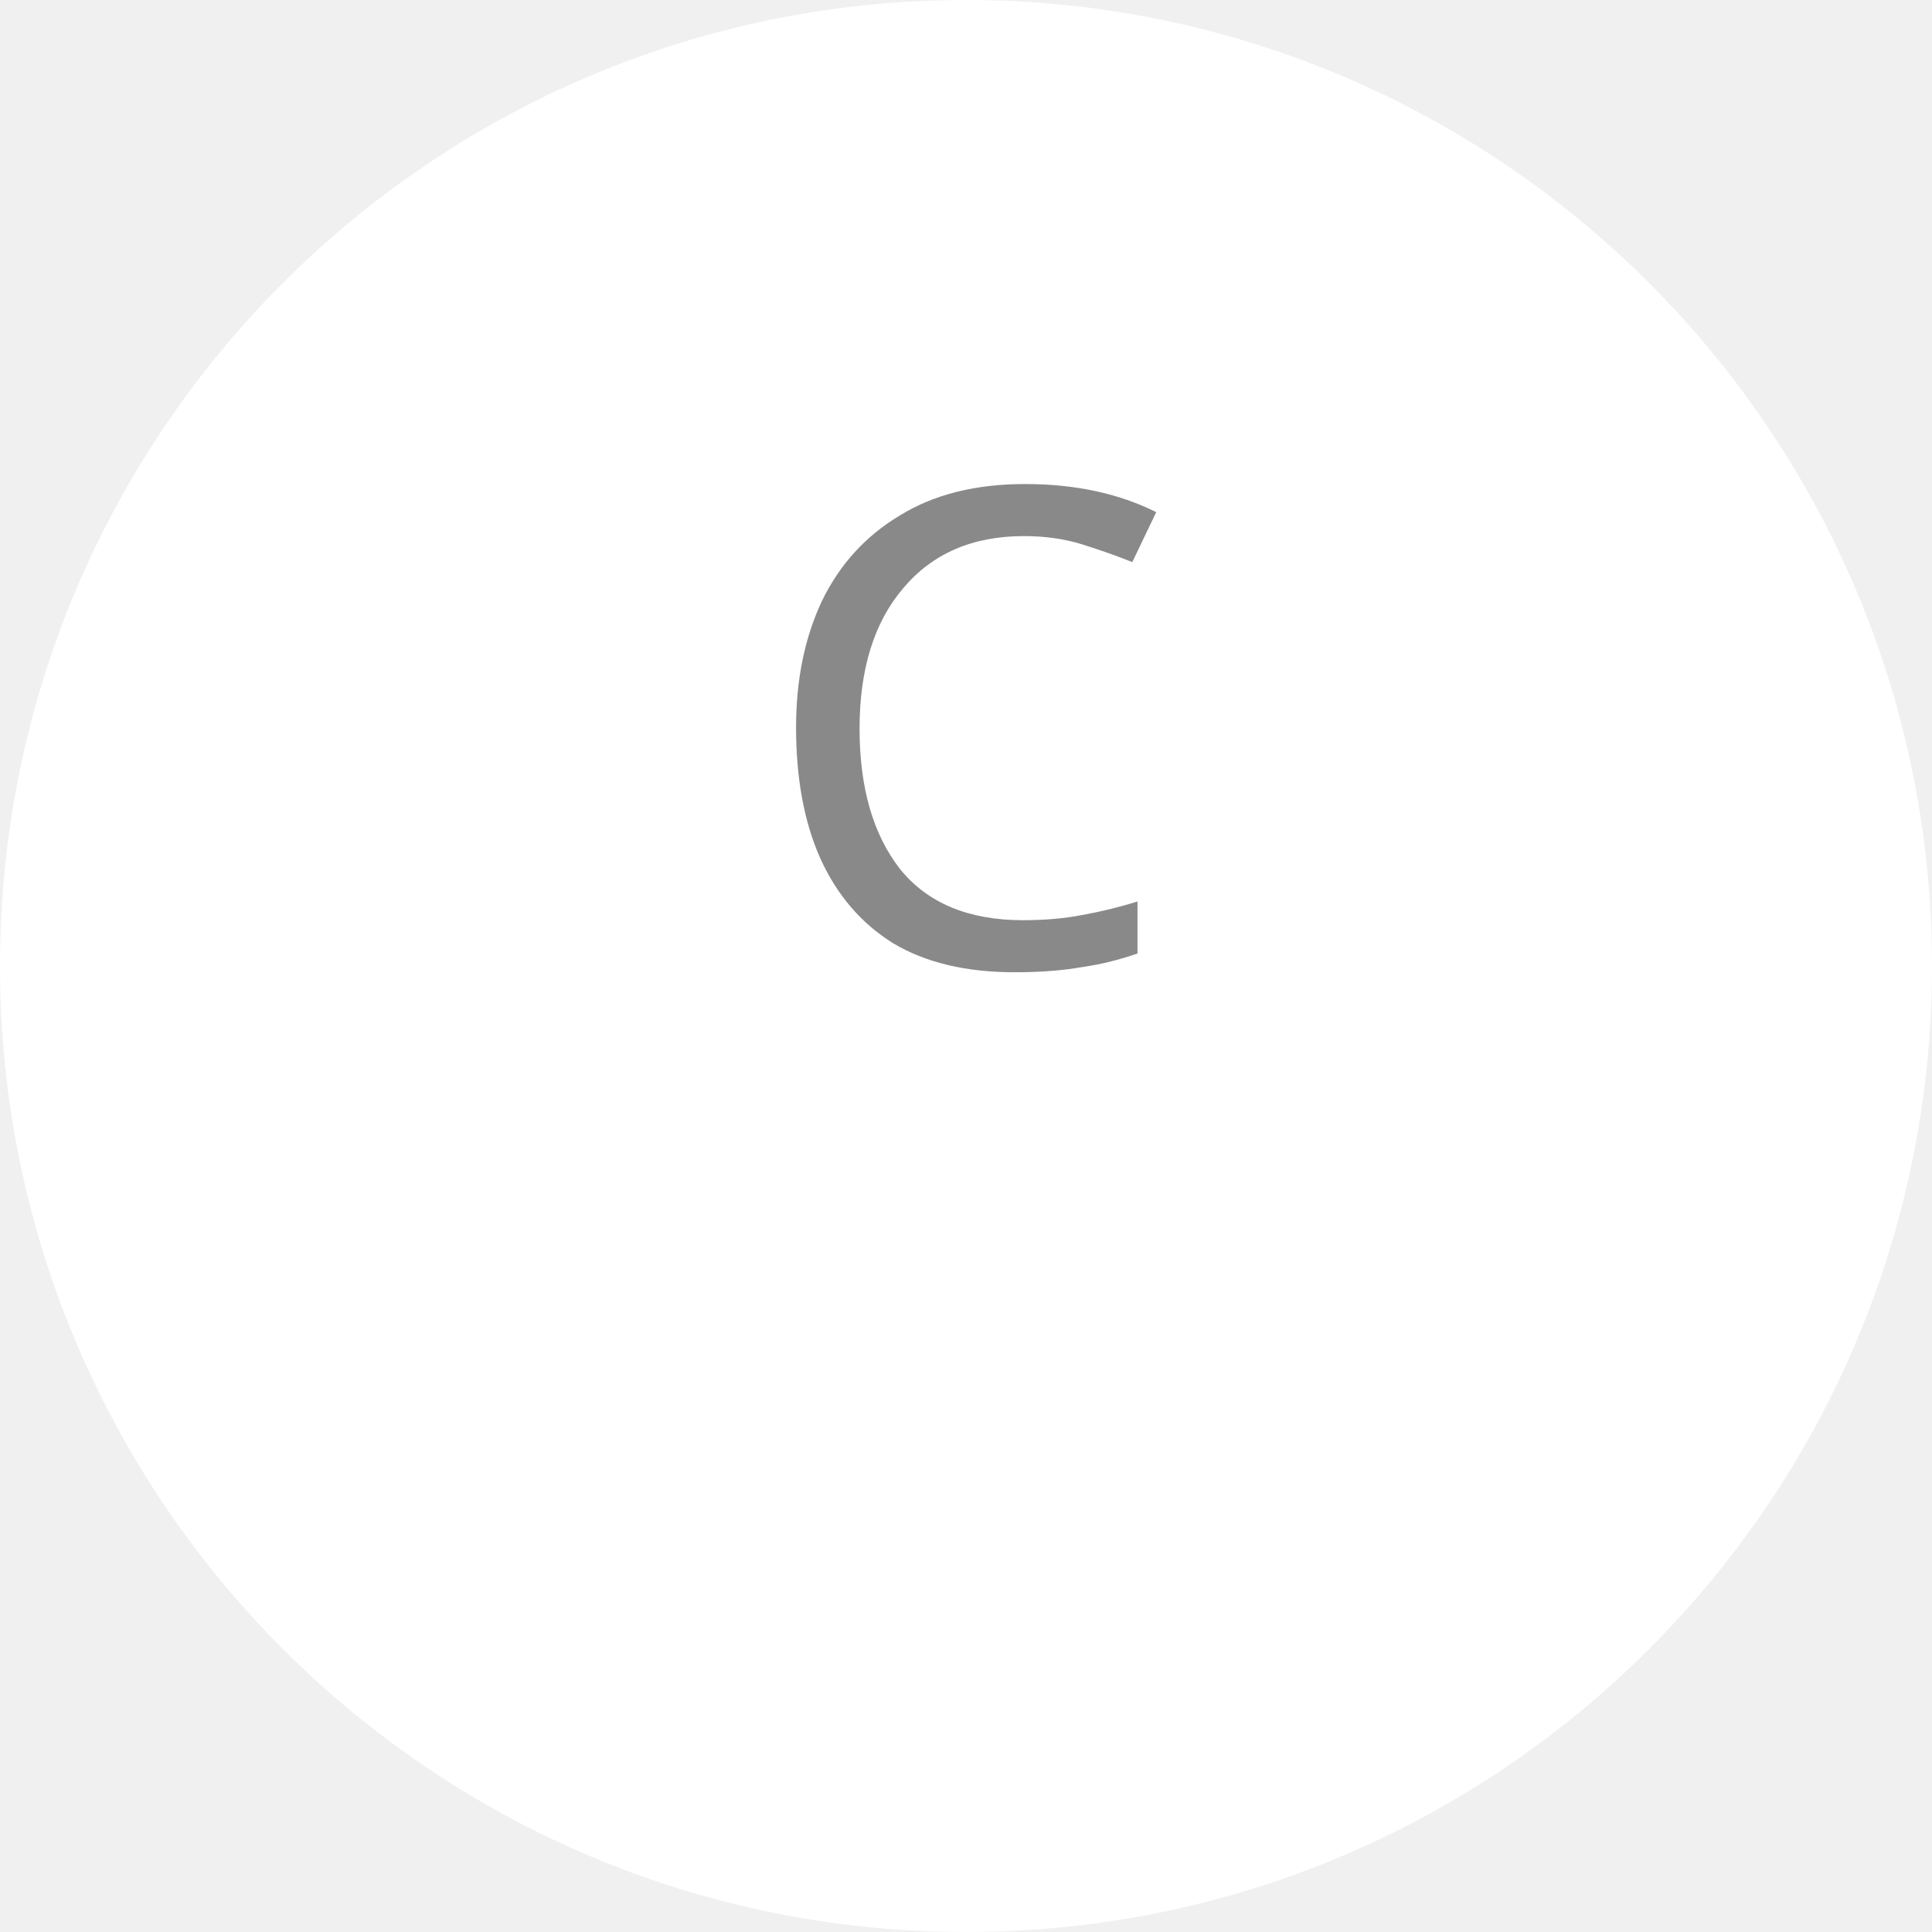
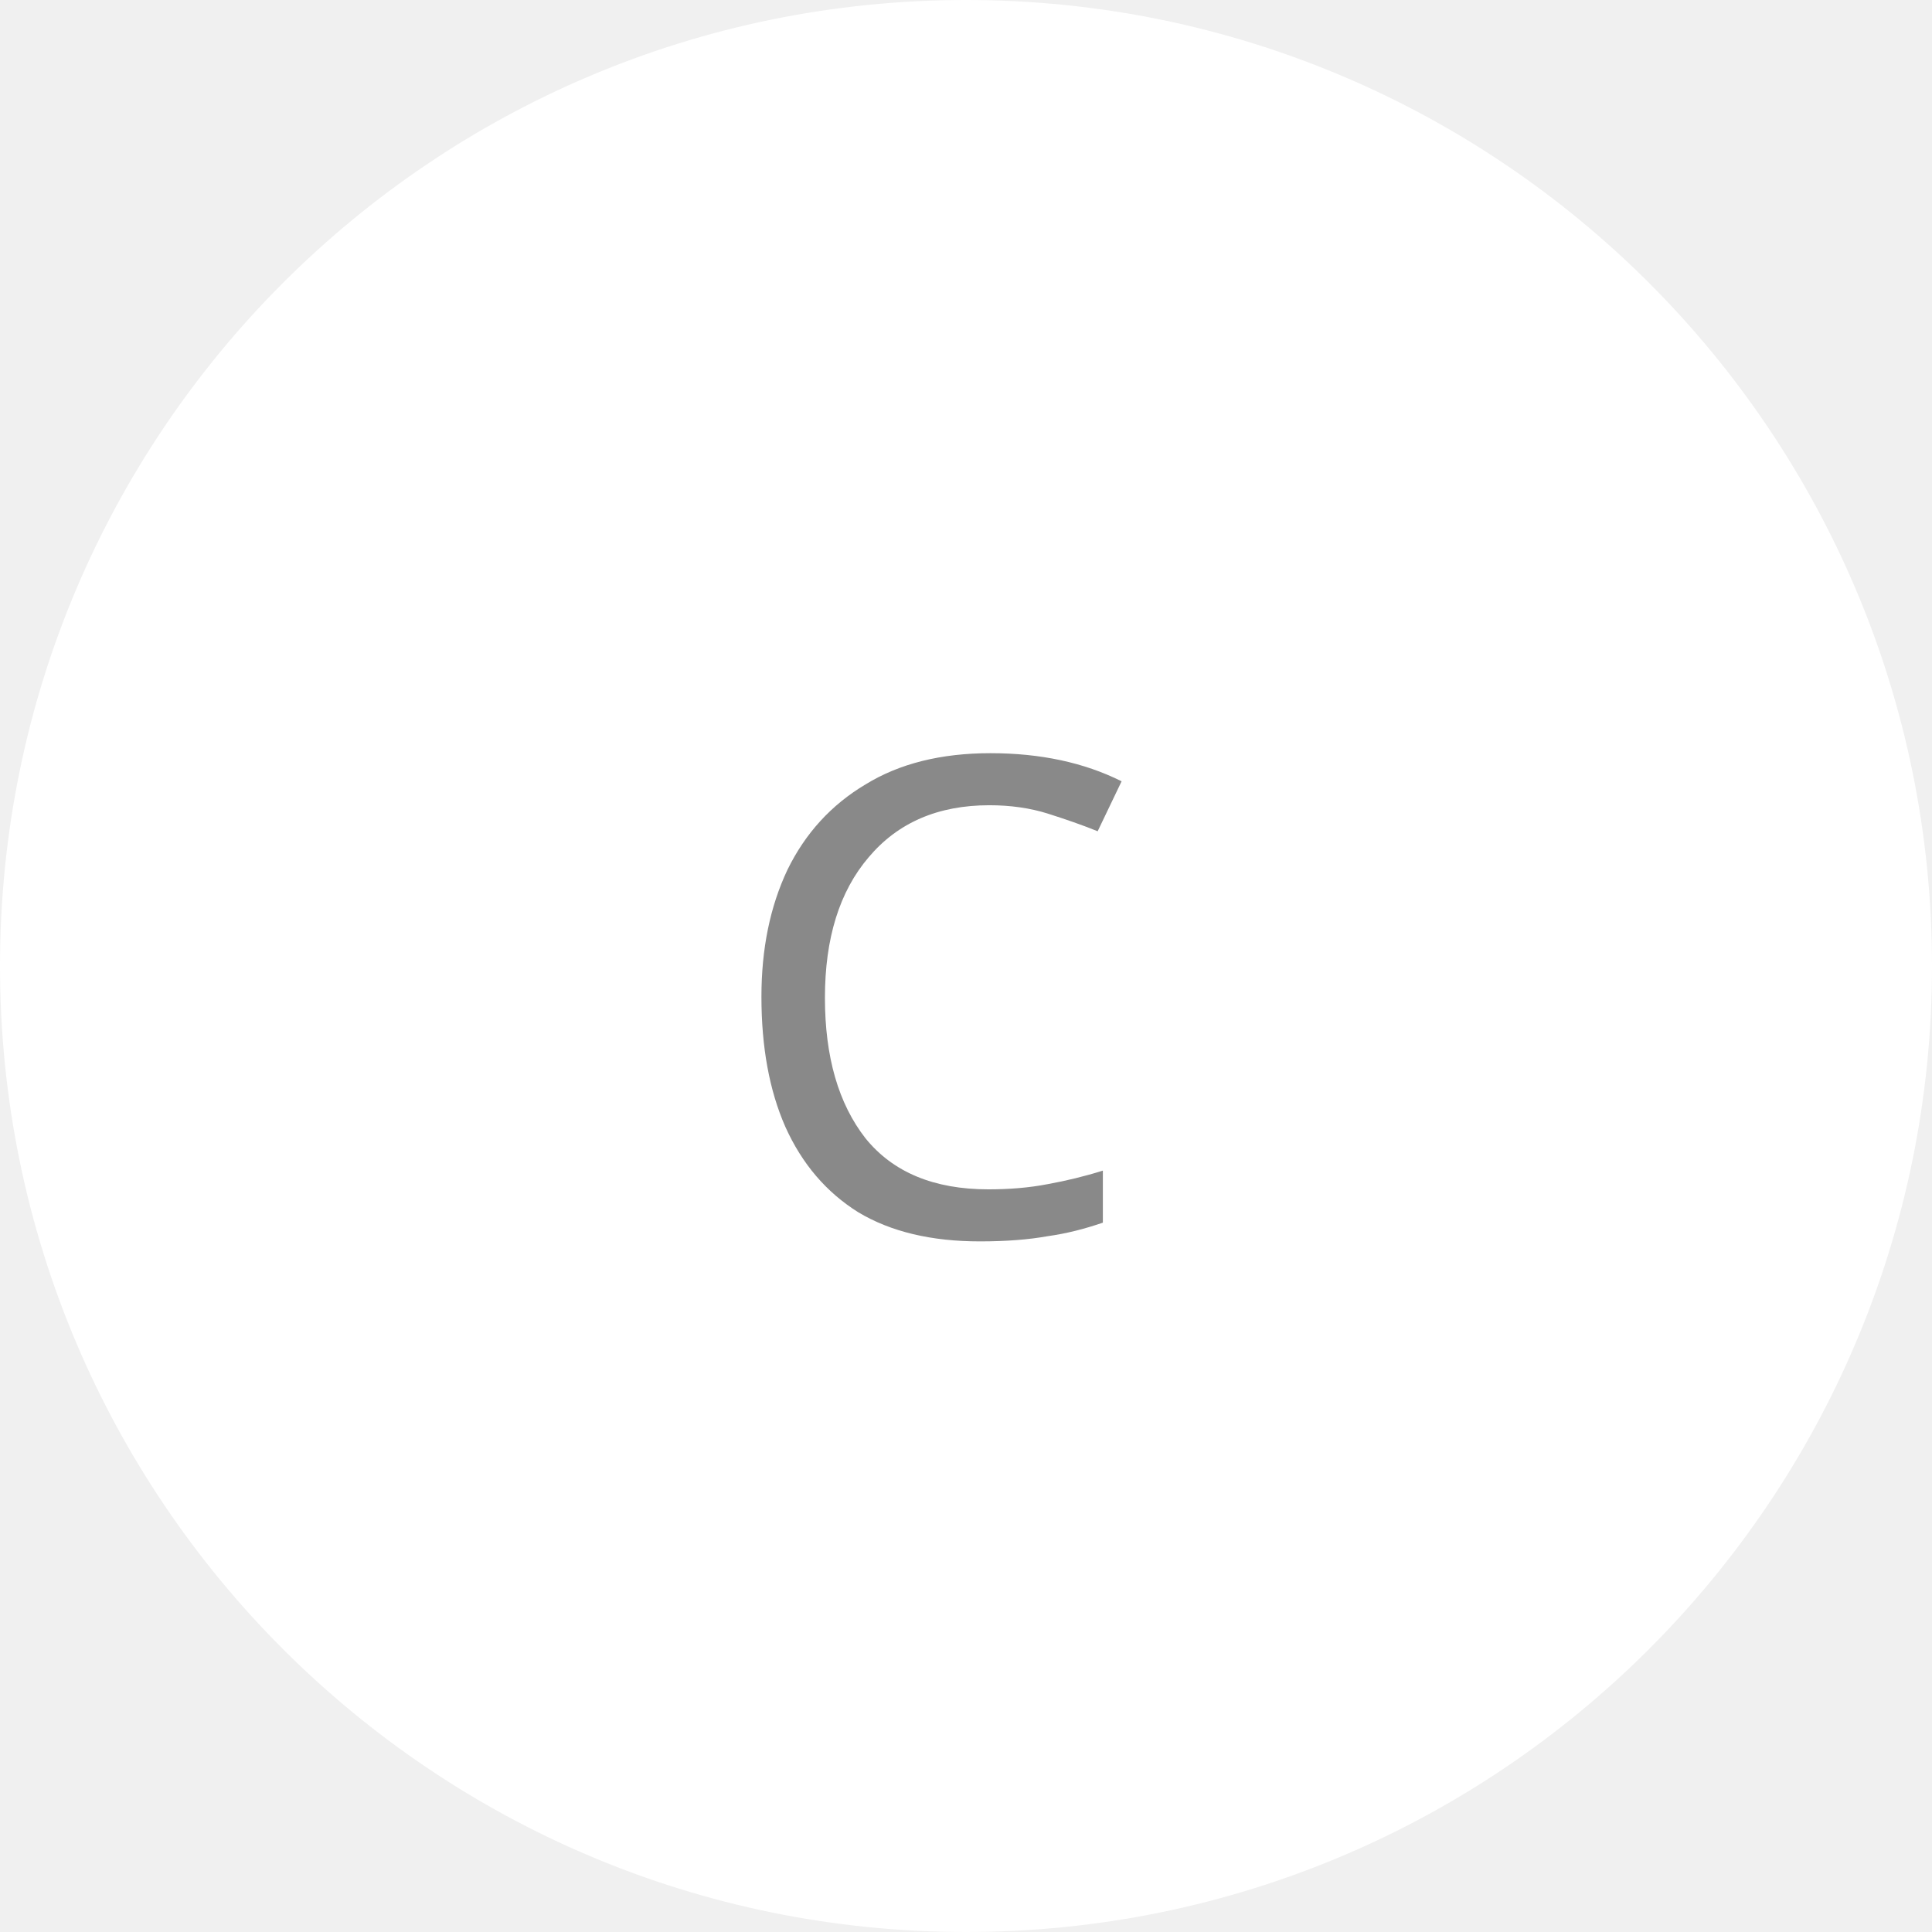
- <svg xmlns="http://www.w3.org/2000/svg" width="29" height="29">
-   <circle cx="14.5" cy="14.5" r="14.5" fill="white" />
-   <text x="50%" y="50%" font-size="10px" font-family="Poppins" text-anchor="middle" alignment-baseline="middle" fill="#898989">
-     C
+ <svg xmlns="http://www.w3.org/2000/svg" id="Layer_1" data-name="Layer 1" viewBox="0 0 29 29">
+   <defs>
+     <style>
+       .cls-1 {
+         fill: #fff;
+       }
+ 
+       .cls-2 {
+         fill: #898989;
+         font-family: Poppins-Regular, Poppins, sans-serif;
+         font-size: 10px;
+       }
+     </style>
+   </defs>
+   <circle class="cls-1" cx="14.5" cy="14.5" r="14.5" />
+   <text class="cls-2" transform="translate(10.82 18.54)">
+     <tspan x="0" y="0">C</tspan>
  </text>
</svg>
